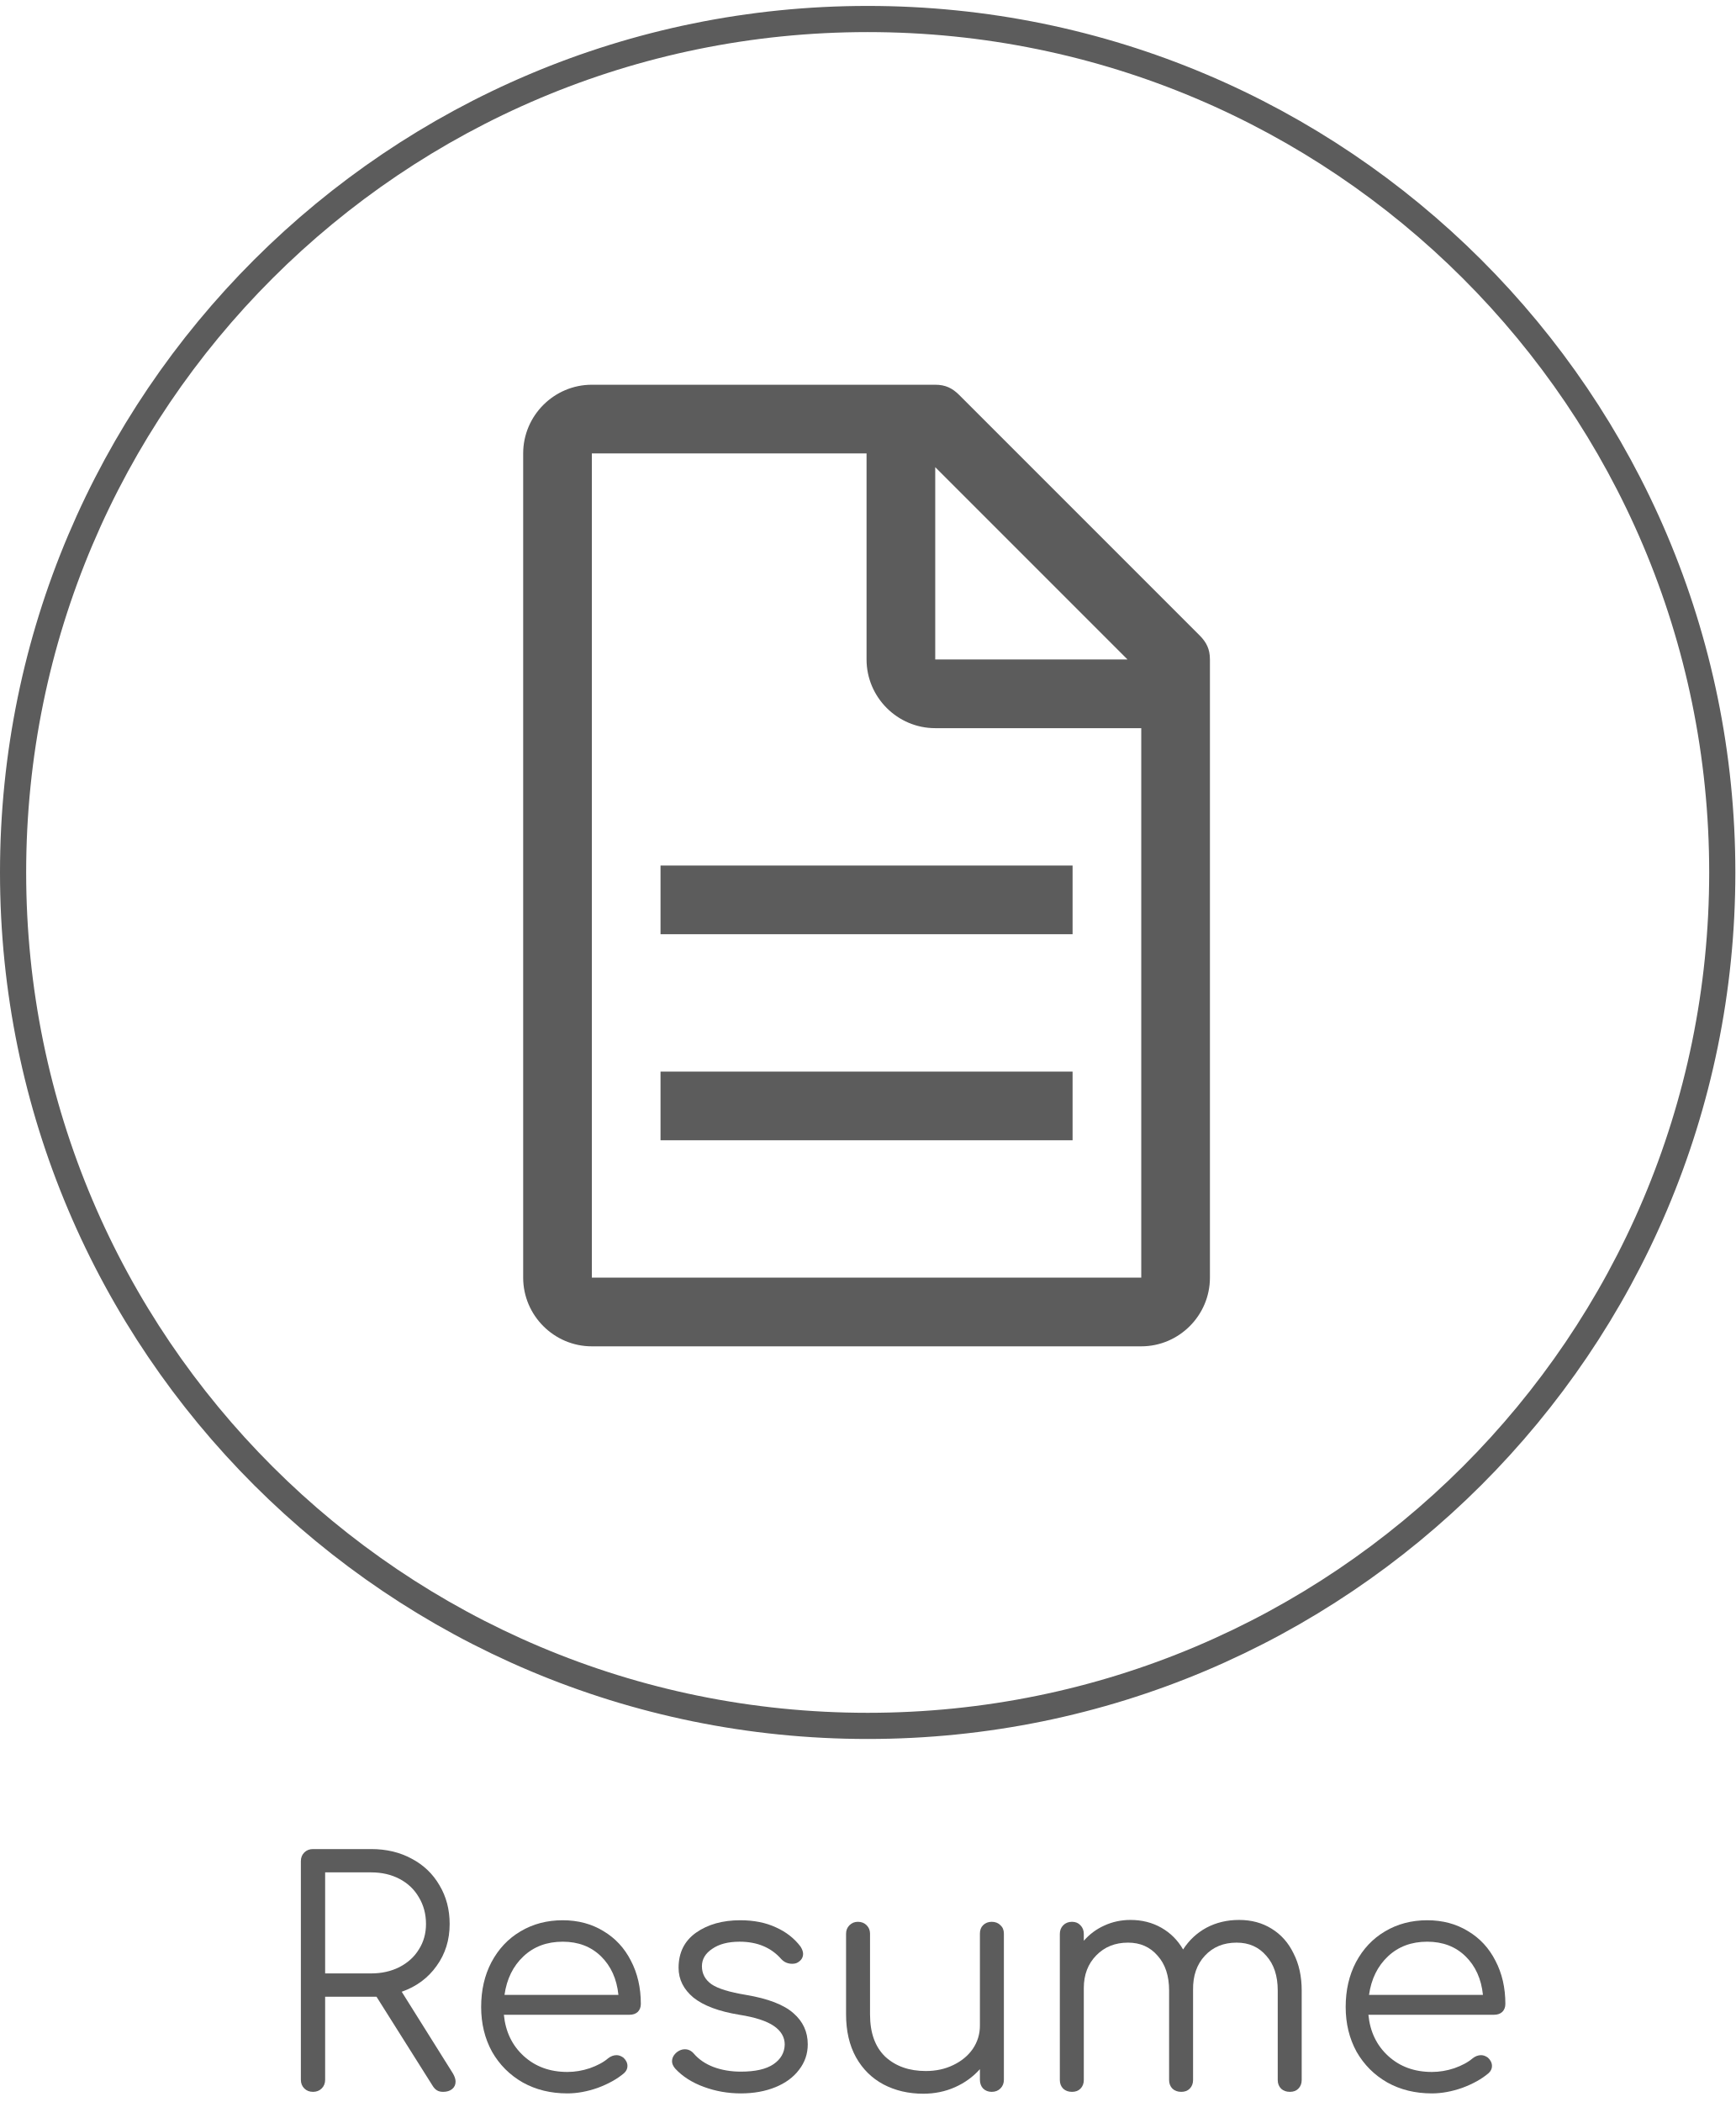
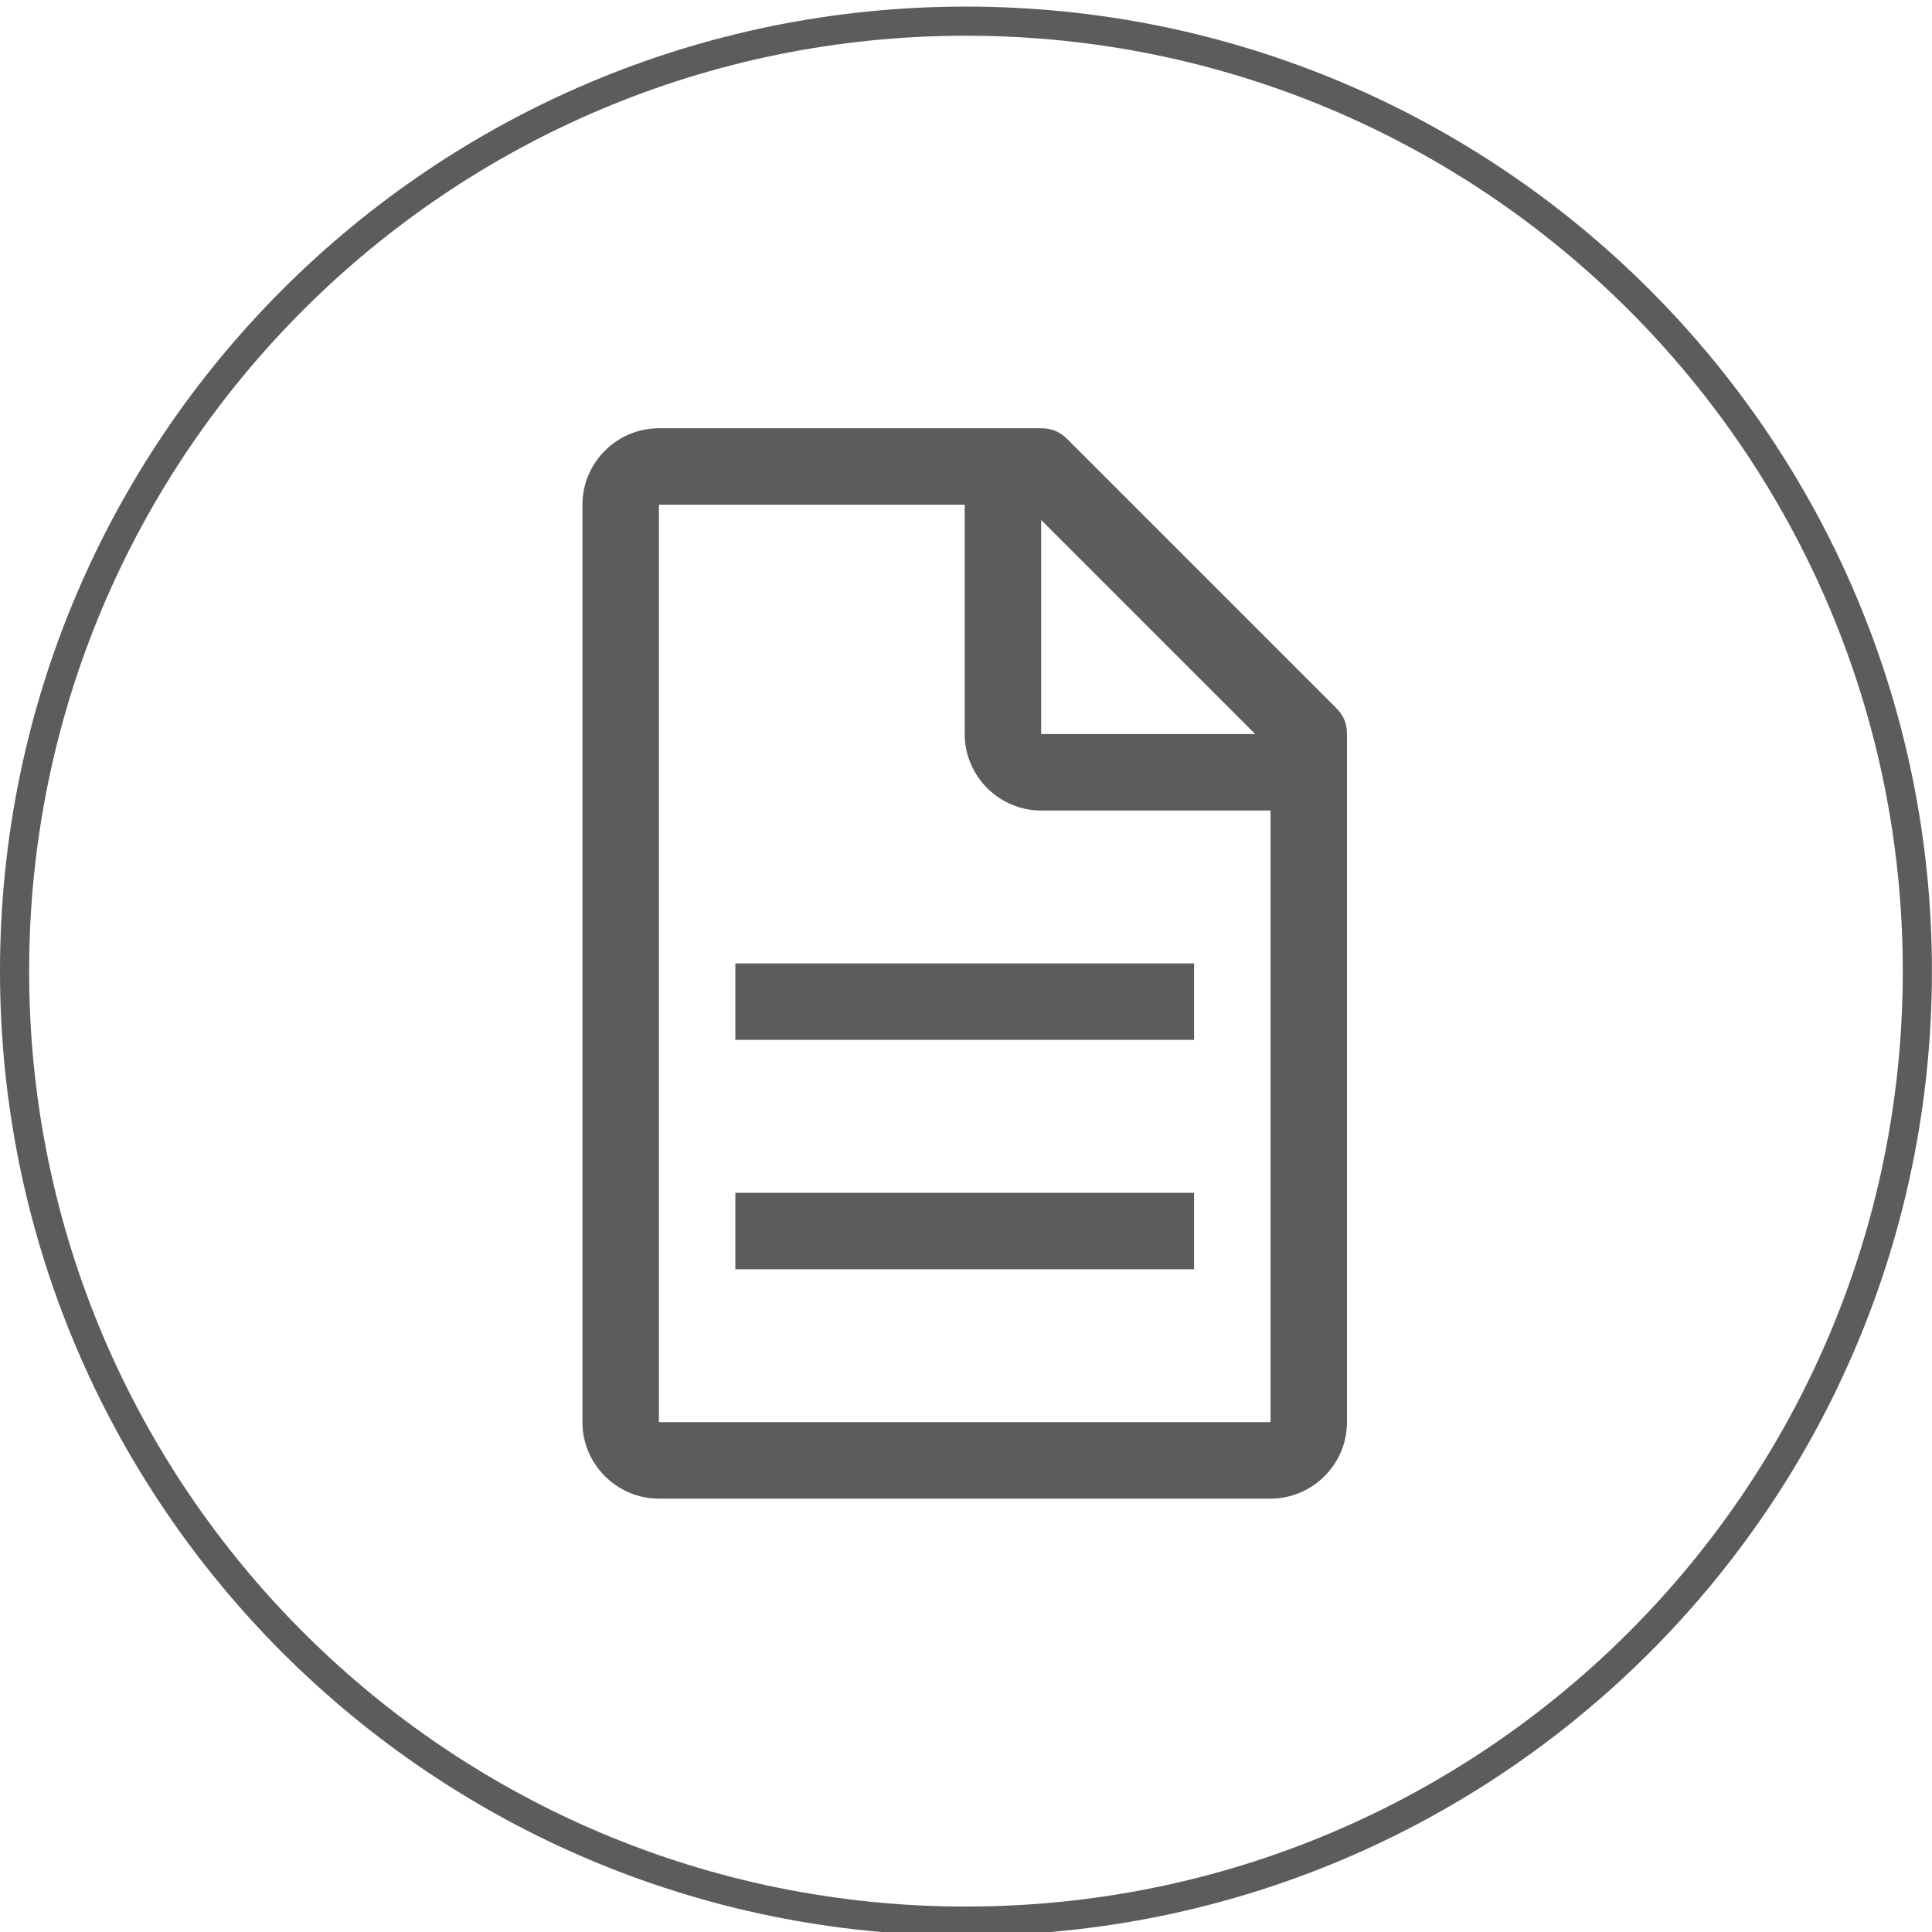
- <svg xmlns="http://www.w3.org/2000/svg" width="199" height="241" viewBox="0 0 199 241" fill="none">
-   <path d="M51.919 237.698C52.133 238.054 52.24 238.375 52.24 238.66C52.24 239.016 52.109 239.302 51.847 239.515C51.586 239.729 51.24 239.836 50.812 239.836C50.527 239.836 50.289 239.777 50.098 239.658C49.908 239.539 49.741 239.361 49.599 239.123L43.174 228.93H37.284V238.446C37.284 238.85 37.153 239.183 36.892 239.444C36.63 239.705 36.297 239.836 35.892 239.836C35.487 239.836 35.154 239.705 34.893 239.444C34.631 239.183 34.5 238.85 34.5 238.446V213.39C34.5 212.986 34.631 212.653 34.893 212.392C35.154 212.131 35.487 212 35.892 212H42.567C44.304 212 45.851 212.368 47.207 213.105C48.563 213.818 49.622 214.828 50.384 216.134C51.169 217.441 51.562 218.926 51.562 220.59C51.562 222.419 51.062 224.023 50.063 225.401C49.087 226.779 47.754 227.765 46.065 228.36L51.919 237.698ZM42.567 226.257C43.757 226.257 44.828 226.019 45.779 225.544C46.755 225.045 47.505 224.368 48.028 223.512C48.575 222.657 48.849 221.683 48.849 220.59C48.849 219.449 48.575 218.427 48.028 217.524C47.505 216.622 46.767 215.921 45.815 215.422C44.863 214.923 43.781 214.673 42.567 214.673H37.284V226.257H42.567Z" fill="#5C5C5C" />
-   <path d="M64.525 220.162C66.285 220.162 67.844 220.578 69.201 221.409C70.557 222.217 71.604 223.346 72.342 224.795C73.103 226.245 73.484 227.896 73.484 229.75C73.484 230.13 73.365 230.439 73.127 230.676C72.889 230.89 72.58 230.997 72.199 230.997H57.778C57.969 232.945 58.73 234.526 60.063 235.737C61.395 236.949 63.061 237.555 65.06 237.555C65.917 237.555 66.773 237.413 67.63 237.127C68.51 236.818 69.212 236.438 69.736 235.987C70.045 235.749 70.367 235.63 70.7 235.63C70.962 235.63 71.223 235.725 71.485 235.916C71.794 236.201 71.949 236.521 71.949 236.878C71.949 237.187 71.818 237.46 71.556 237.698C70.771 238.363 69.772 238.921 68.558 239.373C67.344 239.8 66.178 240.014 65.06 240.014C63.156 240.014 61.455 239.599 59.956 238.767C58.457 237.911 57.279 236.735 56.422 235.238C55.589 233.718 55.173 232.007 55.173 230.106C55.173 228.181 55.565 226.471 56.351 224.974C57.16 223.453 58.266 222.277 59.67 221.445C61.098 220.59 62.716 220.162 64.525 220.162ZM64.525 222.621C62.716 222.621 61.217 223.18 60.027 224.296C58.837 225.413 58.112 226.886 57.85 228.716H70.914C70.724 226.886 70.057 225.413 68.915 224.296C67.773 223.18 66.309 222.621 64.525 222.621Z" fill="#5C5C5C" />
-   <path d="M84.951 240.014C83.475 240.014 82.06 239.765 80.703 239.266C79.347 238.767 78.252 238.066 77.419 237.163C77.181 236.878 77.062 236.605 77.062 236.343C77.062 235.939 77.253 235.583 77.634 235.274C77.919 235.06 78.217 234.953 78.526 234.953C78.93 234.953 79.275 235.12 79.561 235.452C80.132 236.118 80.882 236.628 81.81 236.985C82.762 237.341 83.809 237.519 84.951 237.519C86.617 237.519 87.866 237.234 88.699 236.664C89.532 236.094 89.96 235.345 89.984 234.419C89.984 233.563 89.567 232.85 88.734 232.28C87.902 231.71 86.581 231.282 84.772 230.997C82.44 230.617 80.691 229.963 79.525 229.037C78.383 228.086 77.812 226.946 77.812 225.615C77.812 223.881 78.478 222.538 79.811 221.588C81.167 220.637 82.857 220.162 84.879 220.162C86.45 220.162 87.818 220.435 88.984 220.982C90.15 221.504 91.09 222.241 91.804 223.191C91.995 223.5 92.09 223.774 92.09 224.011C92.09 224.415 91.899 224.736 91.519 224.974C91.352 225.092 91.126 225.152 90.84 225.152C90.341 225.152 89.924 224.974 89.591 224.617C88.425 223.287 86.831 222.621 84.808 222.621C83.499 222.621 82.452 222.894 81.667 223.441C80.882 223.964 80.489 224.629 80.489 225.437C80.489 226.292 80.858 226.981 81.596 227.504C82.333 228.003 83.642 228.407 85.522 228.716C88.068 229.144 89.888 229.845 90.983 230.819C92.078 231.769 92.625 232.957 92.625 234.383C92.625 235.476 92.292 236.45 91.626 237.306C90.983 238.161 90.079 238.826 88.913 239.302C87.747 239.777 86.426 240.014 84.951 240.014Z" fill="#5C5C5C" />
-   <path d="M113.723 220.34C114.127 220.34 114.46 220.471 114.722 220.732C114.984 220.97 115.115 221.291 115.115 221.695V238.446C115.115 238.85 114.984 239.183 114.722 239.444C114.46 239.705 114.127 239.836 113.723 239.836C113.318 239.836 112.985 239.705 112.723 239.444C112.485 239.183 112.366 238.85 112.366 238.446V237.234C111.581 238.113 110.629 238.803 109.511 239.302C108.392 239.8 107.179 240.05 105.87 240.05C104.18 240.05 102.657 239.694 101.301 238.981C99.968 238.268 98.921 237.234 98.16 235.88C97.398 234.502 97.018 232.862 97.018 230.961V221.695C97.018 221.314 97.149 220.994 97.41 220.732C97.672 220.471 97.993 220.34 98.374 220.34C98.779 220.34 99.112 220.471 99.374 220.732C99.635 220.994 99.766 221.314 99.766 221.695V230.961C99.766 233.076 100.349 234.692 101.515 235.809C102.705 236.902 104.252 237.448 106.155 237.448C107.321 237.448 108.368 237.222 109.296 236.771C110.248 236.319 110.998 235.702 111.545 234.918C112.093 234.11 112.366 233.219 112.366 232.244V221.695C112.366 221.291 112.485 220.97 112.723 220.732C112.985 220.471 113.318 220.34 113.723 220.34Z" fill="#5C5C5C" />
-   <path d="M142.091 220.126C143.495 220.126 144.732 220.459 145.803 221.124C146.898 221.79 147.742 222.74 148.337 223.976C148.956 225.187 149.265 226.601 149.265 228.217V238.482C149.265 238.886 149.134 239.218 148.873 239.48C148.635 239.717 148.313 239.836 147.909 239.836C147.504 239.836 147.171 239.717 146.909 239.48C146.648 239.218 146.517 238.886 146.517 238.482V228.217C146.517 226.53 146.077 225.199 145.196 224.225C144.339 223.227 143.209 222.728 141.805 222.728C140.306 222.728 139.092 223.227 138.164 224.225C137.236 225.223 136.784 226.53 136.808 228.146V238.482C136.808 238.886 136.677 239.218 136.415 239.48C136.177 239.717 135.856 239.836 135.452 239.836C135.047 239.836 134.714 239.717 134.452 239.48C134.19 239.218 134.06 238.886 134.06 238.482V228.217C134.06 226.53 133.619 225.199 132.739 224.225C131.882 223.227 130.752 222.728 129.348 222.728C127.873 222.728 126.659 223.215 125.707 224.189C124.755 225.164 124.279 226.411 124.279 227.932V238.482C124.279 238.886 124.148 239.218 123.887 239.48C123.649 239.717 123.328 239.836 122.923 239.836C122.518 239.836 122.185 239.717 121.924 239.48C121.662 239.218 121.531 238.886 121.531 238.482V221.73C121.531 221.326 121.662 220.994 121.924 220.732C122.185 220.471 122.518 220.34 122.923 220.34C123.328 220.34 123.649 220.471 123.887 220.732C124.148 220.994 124.279 221.326 124.279 221.73V222.514C124.946 221.754 125.731 221.172 126.635 220.768C127.563 220.34 128.563 220.126 129.633 220.126C130.942 220.126 132.12 220.423 133.167 221.017C134.214 221.611 135.047 222.443 135.666 223.512C136.356 222.443 137.248 221.611 138.343 221.017C139.461 220.423 140.711 220.126 142.091 220.126Z" fill="#5C5C5C" />
-   <path d="M163.659 220.162C165.42 220.162 166.979 220.578 168.335 221.409C169.692 222.217 170.739 223.346 171.476 224.795C172.238 226.245 172.619 227.896 172.619 229.75C172.619 230.13 172.5 230.439 172.262 230.676C172.024 230.89 171.714 230.997 171.334 230.997H156.913C157.104 232.945 157.865 234.526 159.198 235.737C160.53 236.949 162.196 237.555 164.195 237.555C165.052 237.555 165.908 237.413 166.765 237.127C167.645 236.818 168.347 236.438 168.871 235.987C169.18 235.749 169.501 235.63 169.835 235.63C170.096 235.63 170.358 235.725 170.62 235.916C170.929 236.201 171.084 236.521 171.084 236.878C171.084 237.187 170.953 237.46 170.691 237.698C169.906 238.363 168.906 238.921 167.693 239.373C166.479 239.8 165.313 240.014 164.195 240.014C162.291 240.014 160.59 239.599 159.091 238.767C157.591 237.911 156.414 236.735 155.557 235.238C154.724 233.718 154.308 232.007 154.308 230.106C154.308 228.181 154.7 226.471 155.485 224.974C156.295 223.453 157.401 222.277 158.805 221.445C160.233 220.59 161.851 220.162 163.659 220.162ZM163.659 222.621C161.851 222.621 160.352 223.18 159.162 224.296C157.972 225.413 157.246 226.886 156.985 228.716H170.049C169.858 226.886 169.192 225.413 168.05 224.296C166.908 223.18 165.444 222.621 163.659 222.621Z" fill="#5C5C5C" />
+ <svg xmlns="http://www.w3.org/2000/svg" width="199" height="199" viewBox="0 0 199 199" fill="none">
  <path d="M1.5 100.029C1.5 154.067 45.372 197.878 99.496 197.878C153.62 197.878 197.492 154.067 197.492 100.029C197.492 45.99 153.62 2.179 99.496 2.179C45.372 2.179 1.5 45.99 1.5 100.029Z" stroke="#5C5C5C" stroke-width="3" />
  <path d="M137.56 72.854L109.998 45.292C109.21 44.504 108.423 44.111 107.242 44.111H67.867C63.535 44.111 59.992 47.654 59.992 51.986V146.486C59.992 150.817 63.535 154.361 67.867 154.361H130.867C135.198 154.361 138.742 150.817 138.742 146.486V75.611C138.742 74.429 138.348 73.642 137.56 72.854ZM107.242 53.561L129.292 75.611H107.242V53.561ZM130.867 146.486H67.867V51.986H99.367V75.611C99.367 79.942 102.91 83.486 107.242 83.486H130.867V146.486Z" fill="#5C5C5C" />
  <path d="M75.742 122.861H122.992V130.736H75.742V122.861Z" fill="#5C5C5C" />
  <path d="M75.742 99.236H122.992V107.111H75.742V99.236Z" fill="#5C5C5C" />
</svg>
